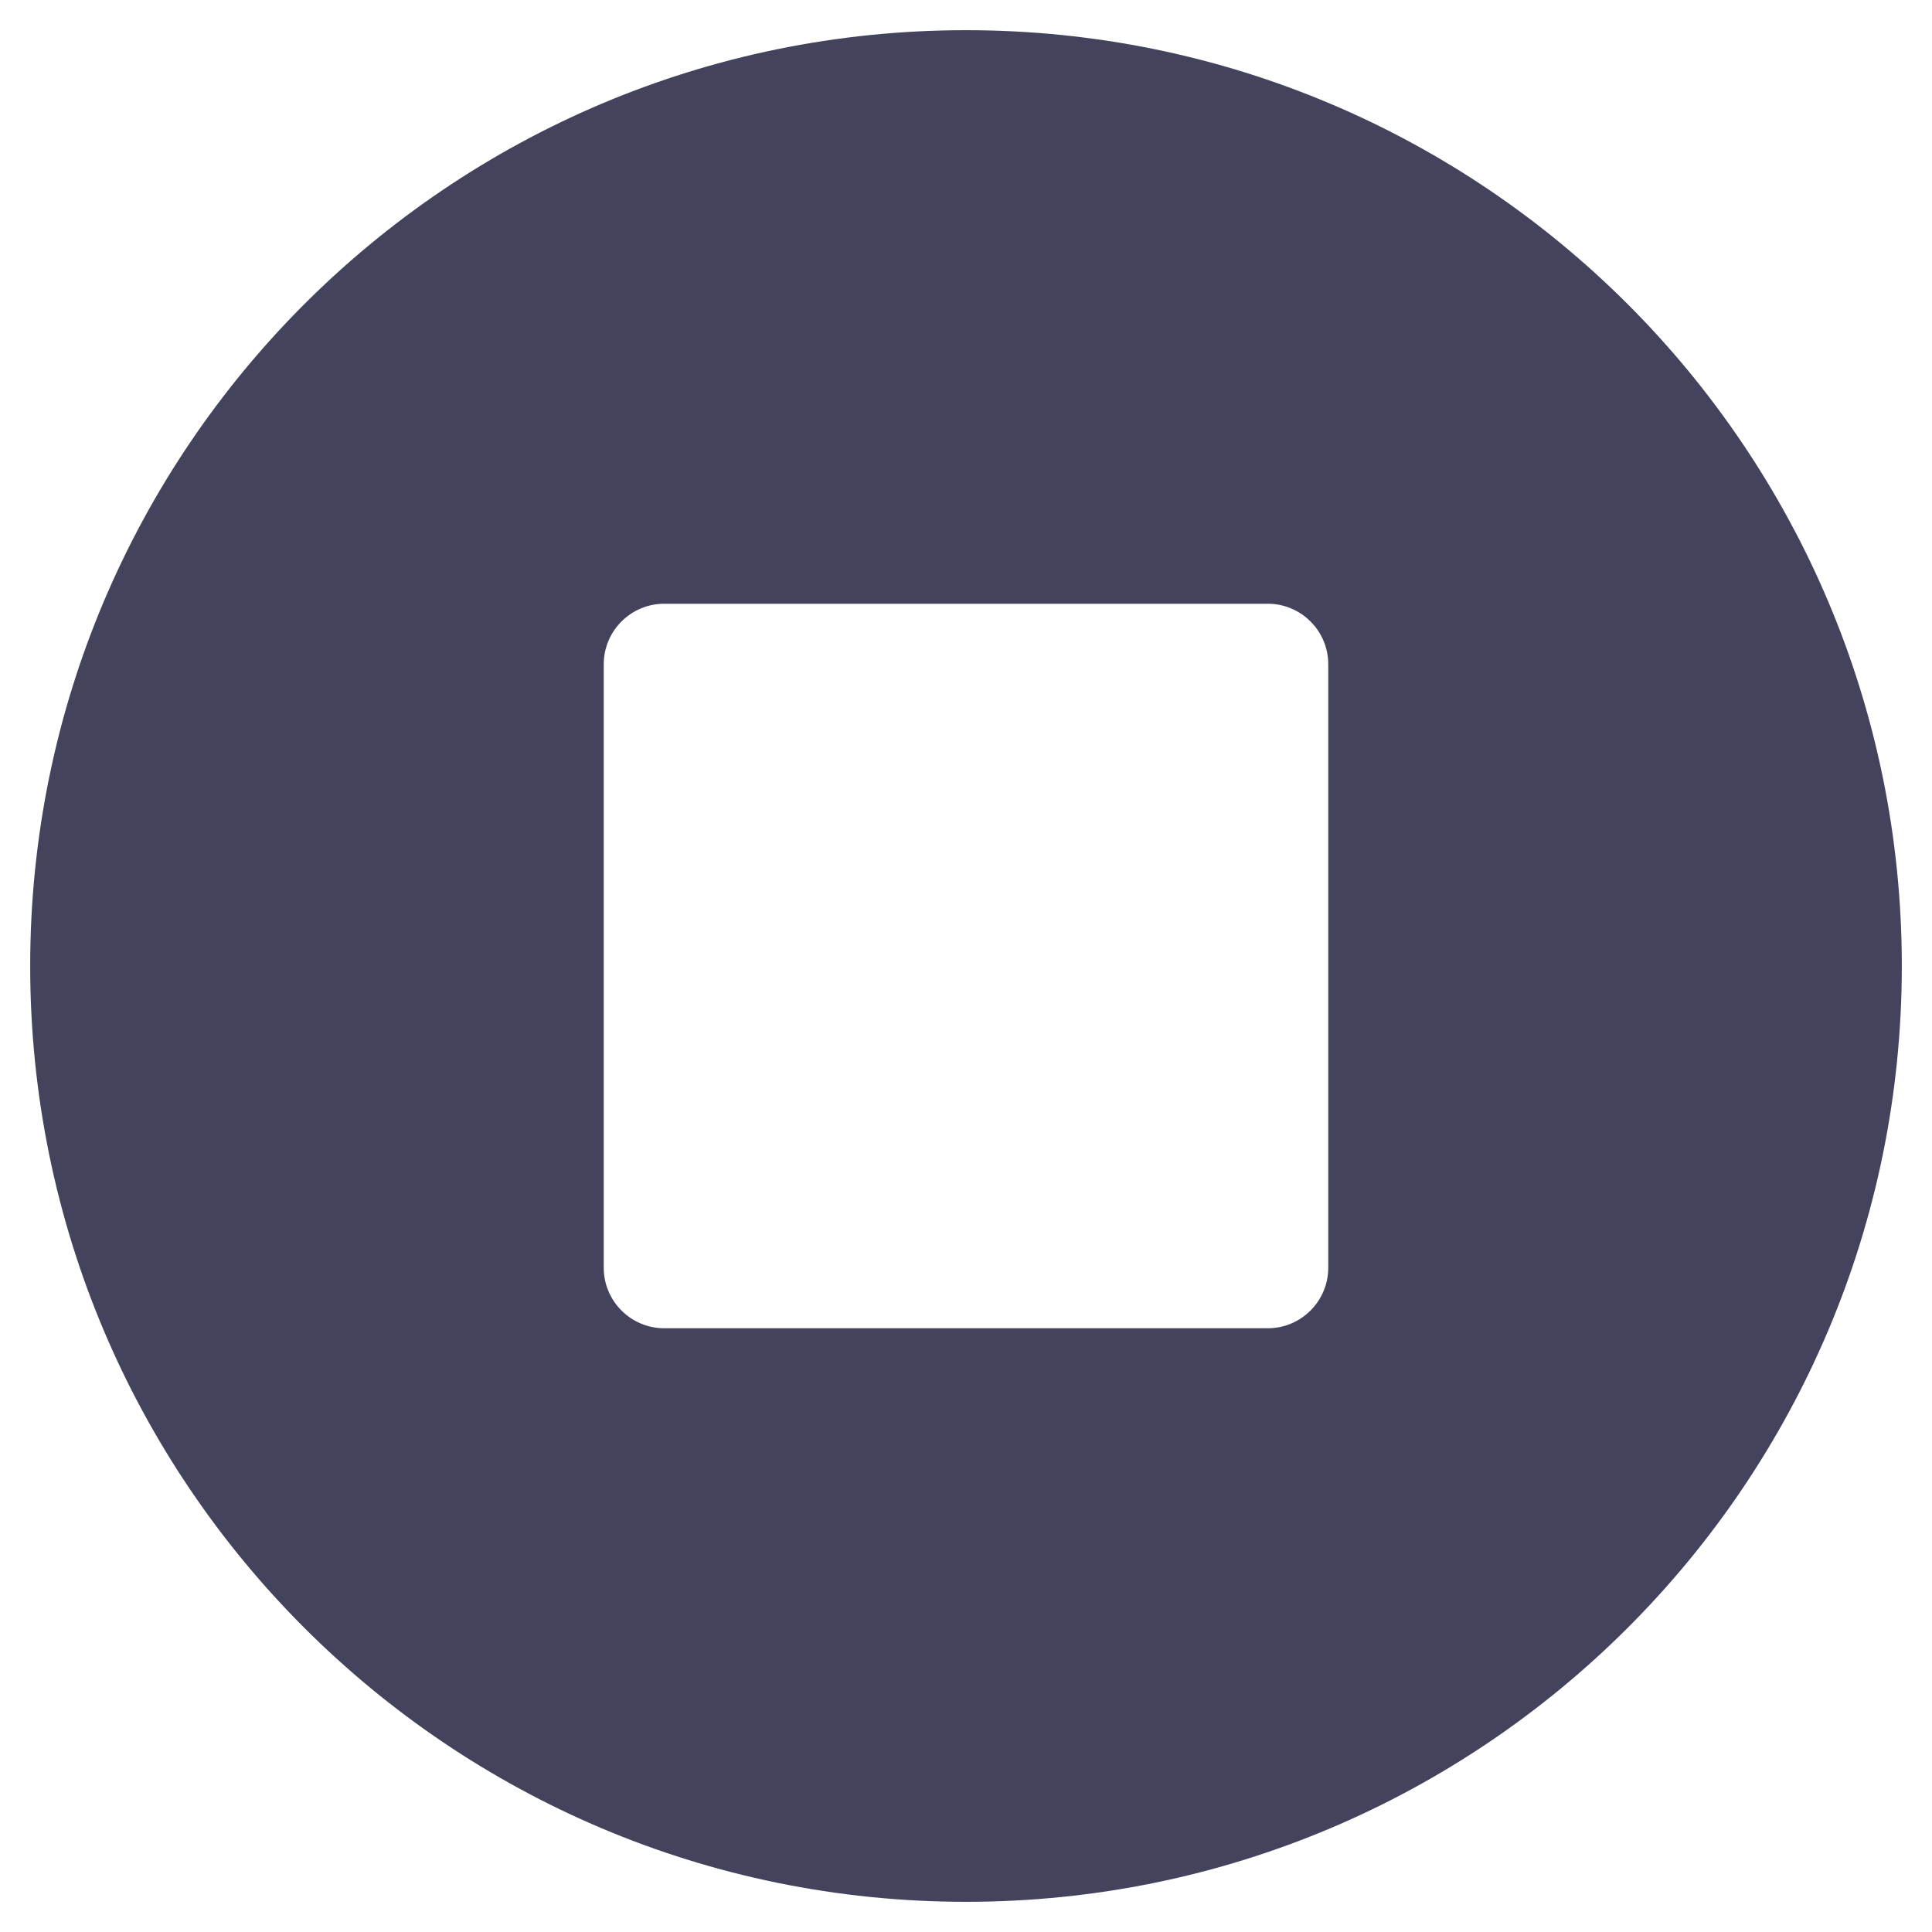
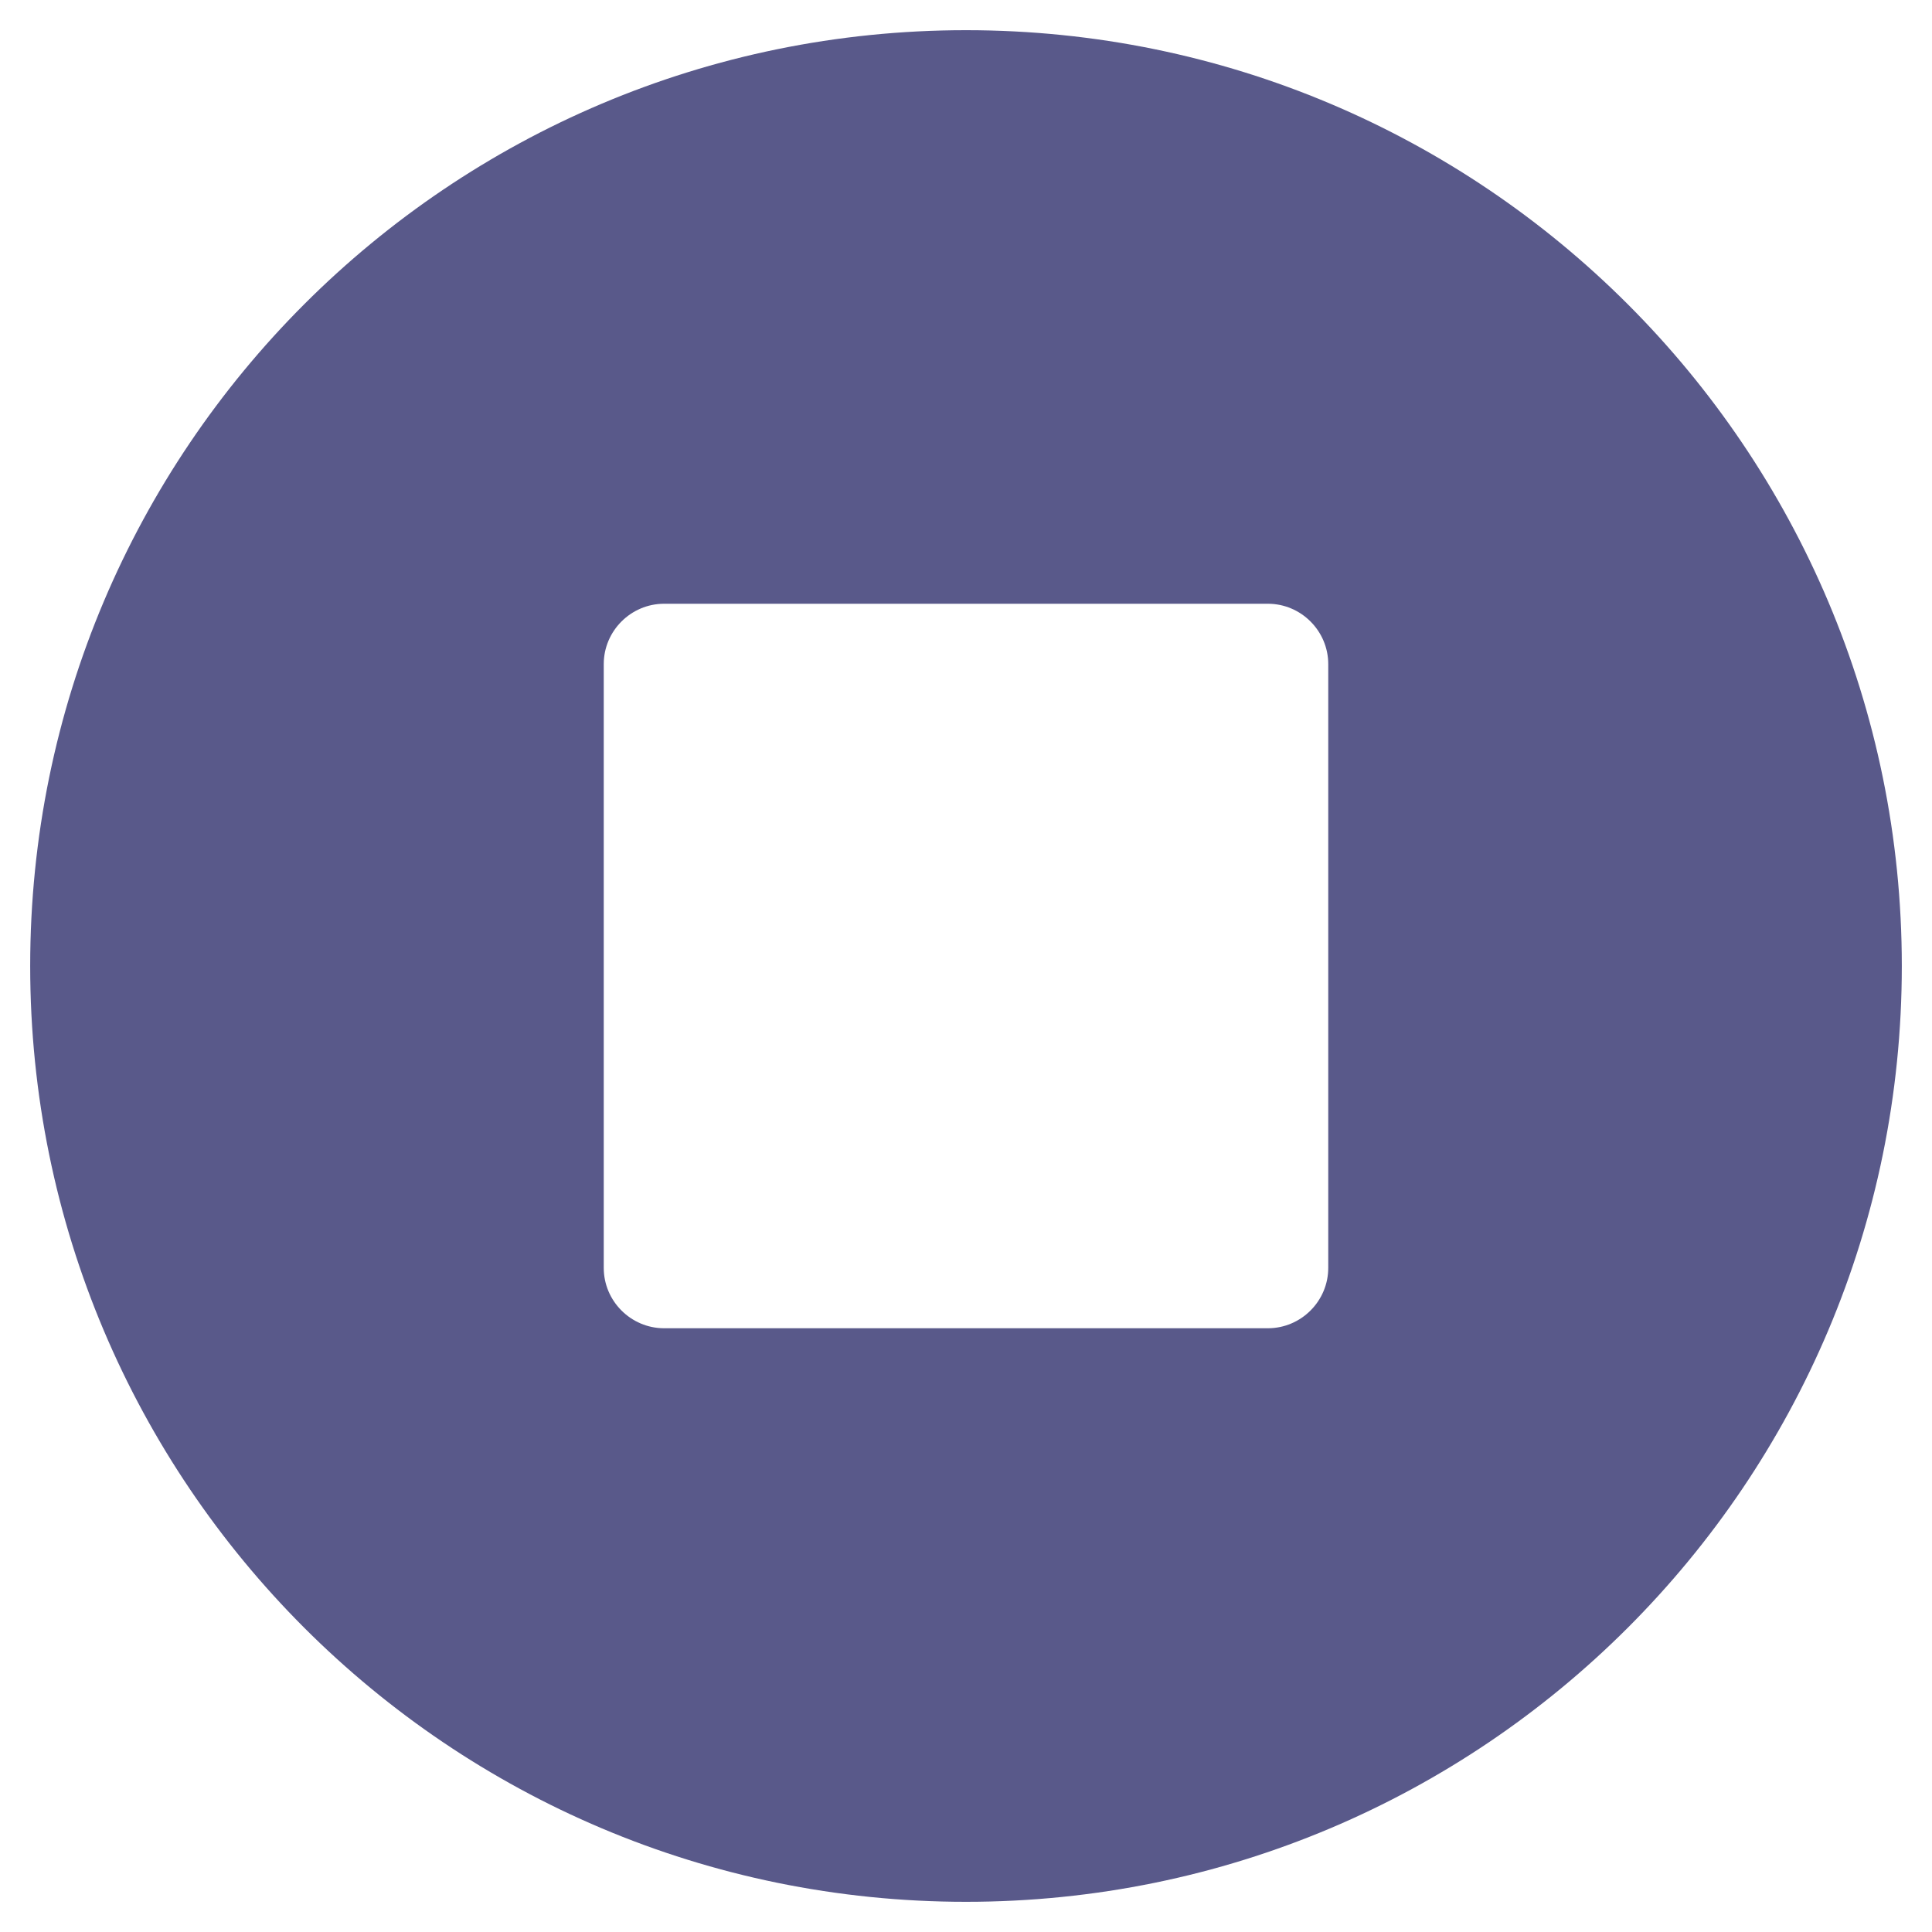
<svg xmlns="http://www.w3.org/2000/svg" aria-hidden="true" focusable="false" data-prefix="fas" data-icon="stop-circle" class="svg-inline--fa fa-stop-circle fa-w-16" role="img" viewBox="0 0 512 512">
-   <path fill="#43435d" d="M256 8C119 8 8 119 8 256s111 248 248 248 248-111 248-248S393 8 256 8zm96 328c0 8.8-7.2 16-16 16H176c-8.8 0-16-7.2-16-16V176c0-8.8 7.2-16 16-16h160c8.8 0 16 7.2 16 16v160z" />
+   <path fill="#59598A" d="M256 8C119 8 8 119 8 256s111 248 248 248 248-111 248-248S393     8 256 8zm96 328c0 8.8-7.2 16-16 16H176c-8.8 0-16-7.2-16-16V176c0-8.8     7.2-16 16-16h160c8.8 0 16 7.2 16 16v160z">
+   </path>
</svg>
